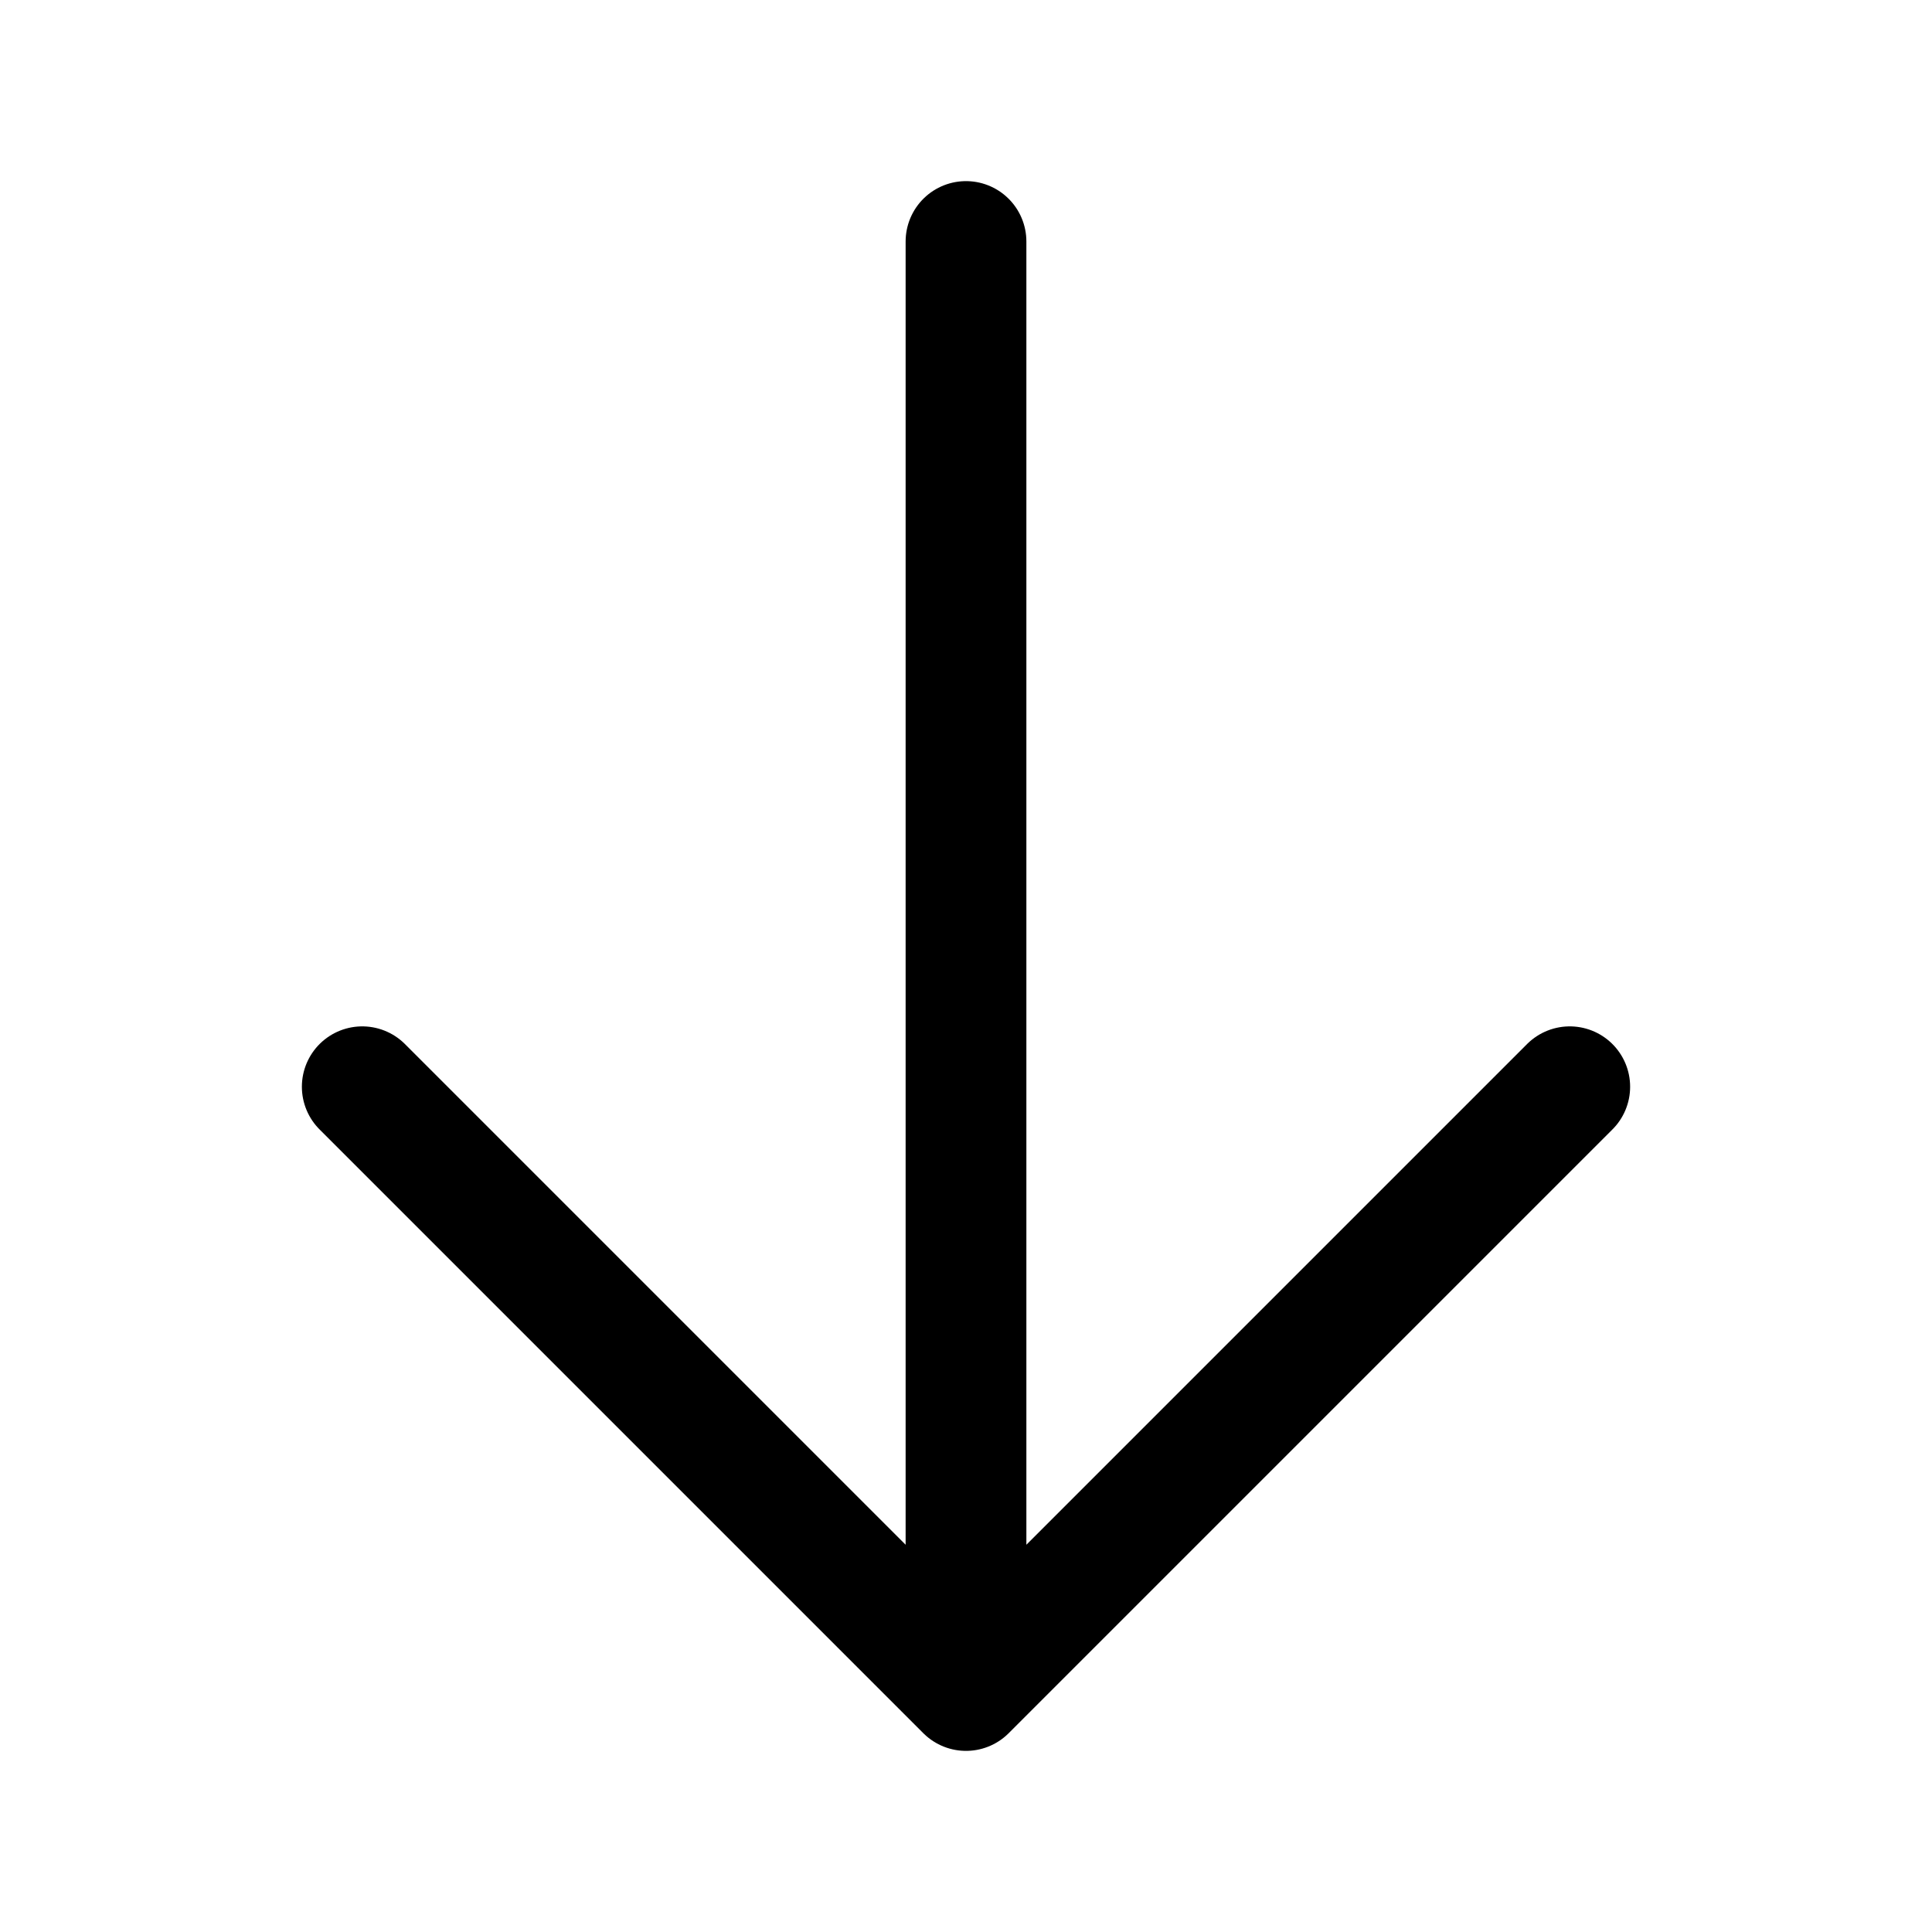
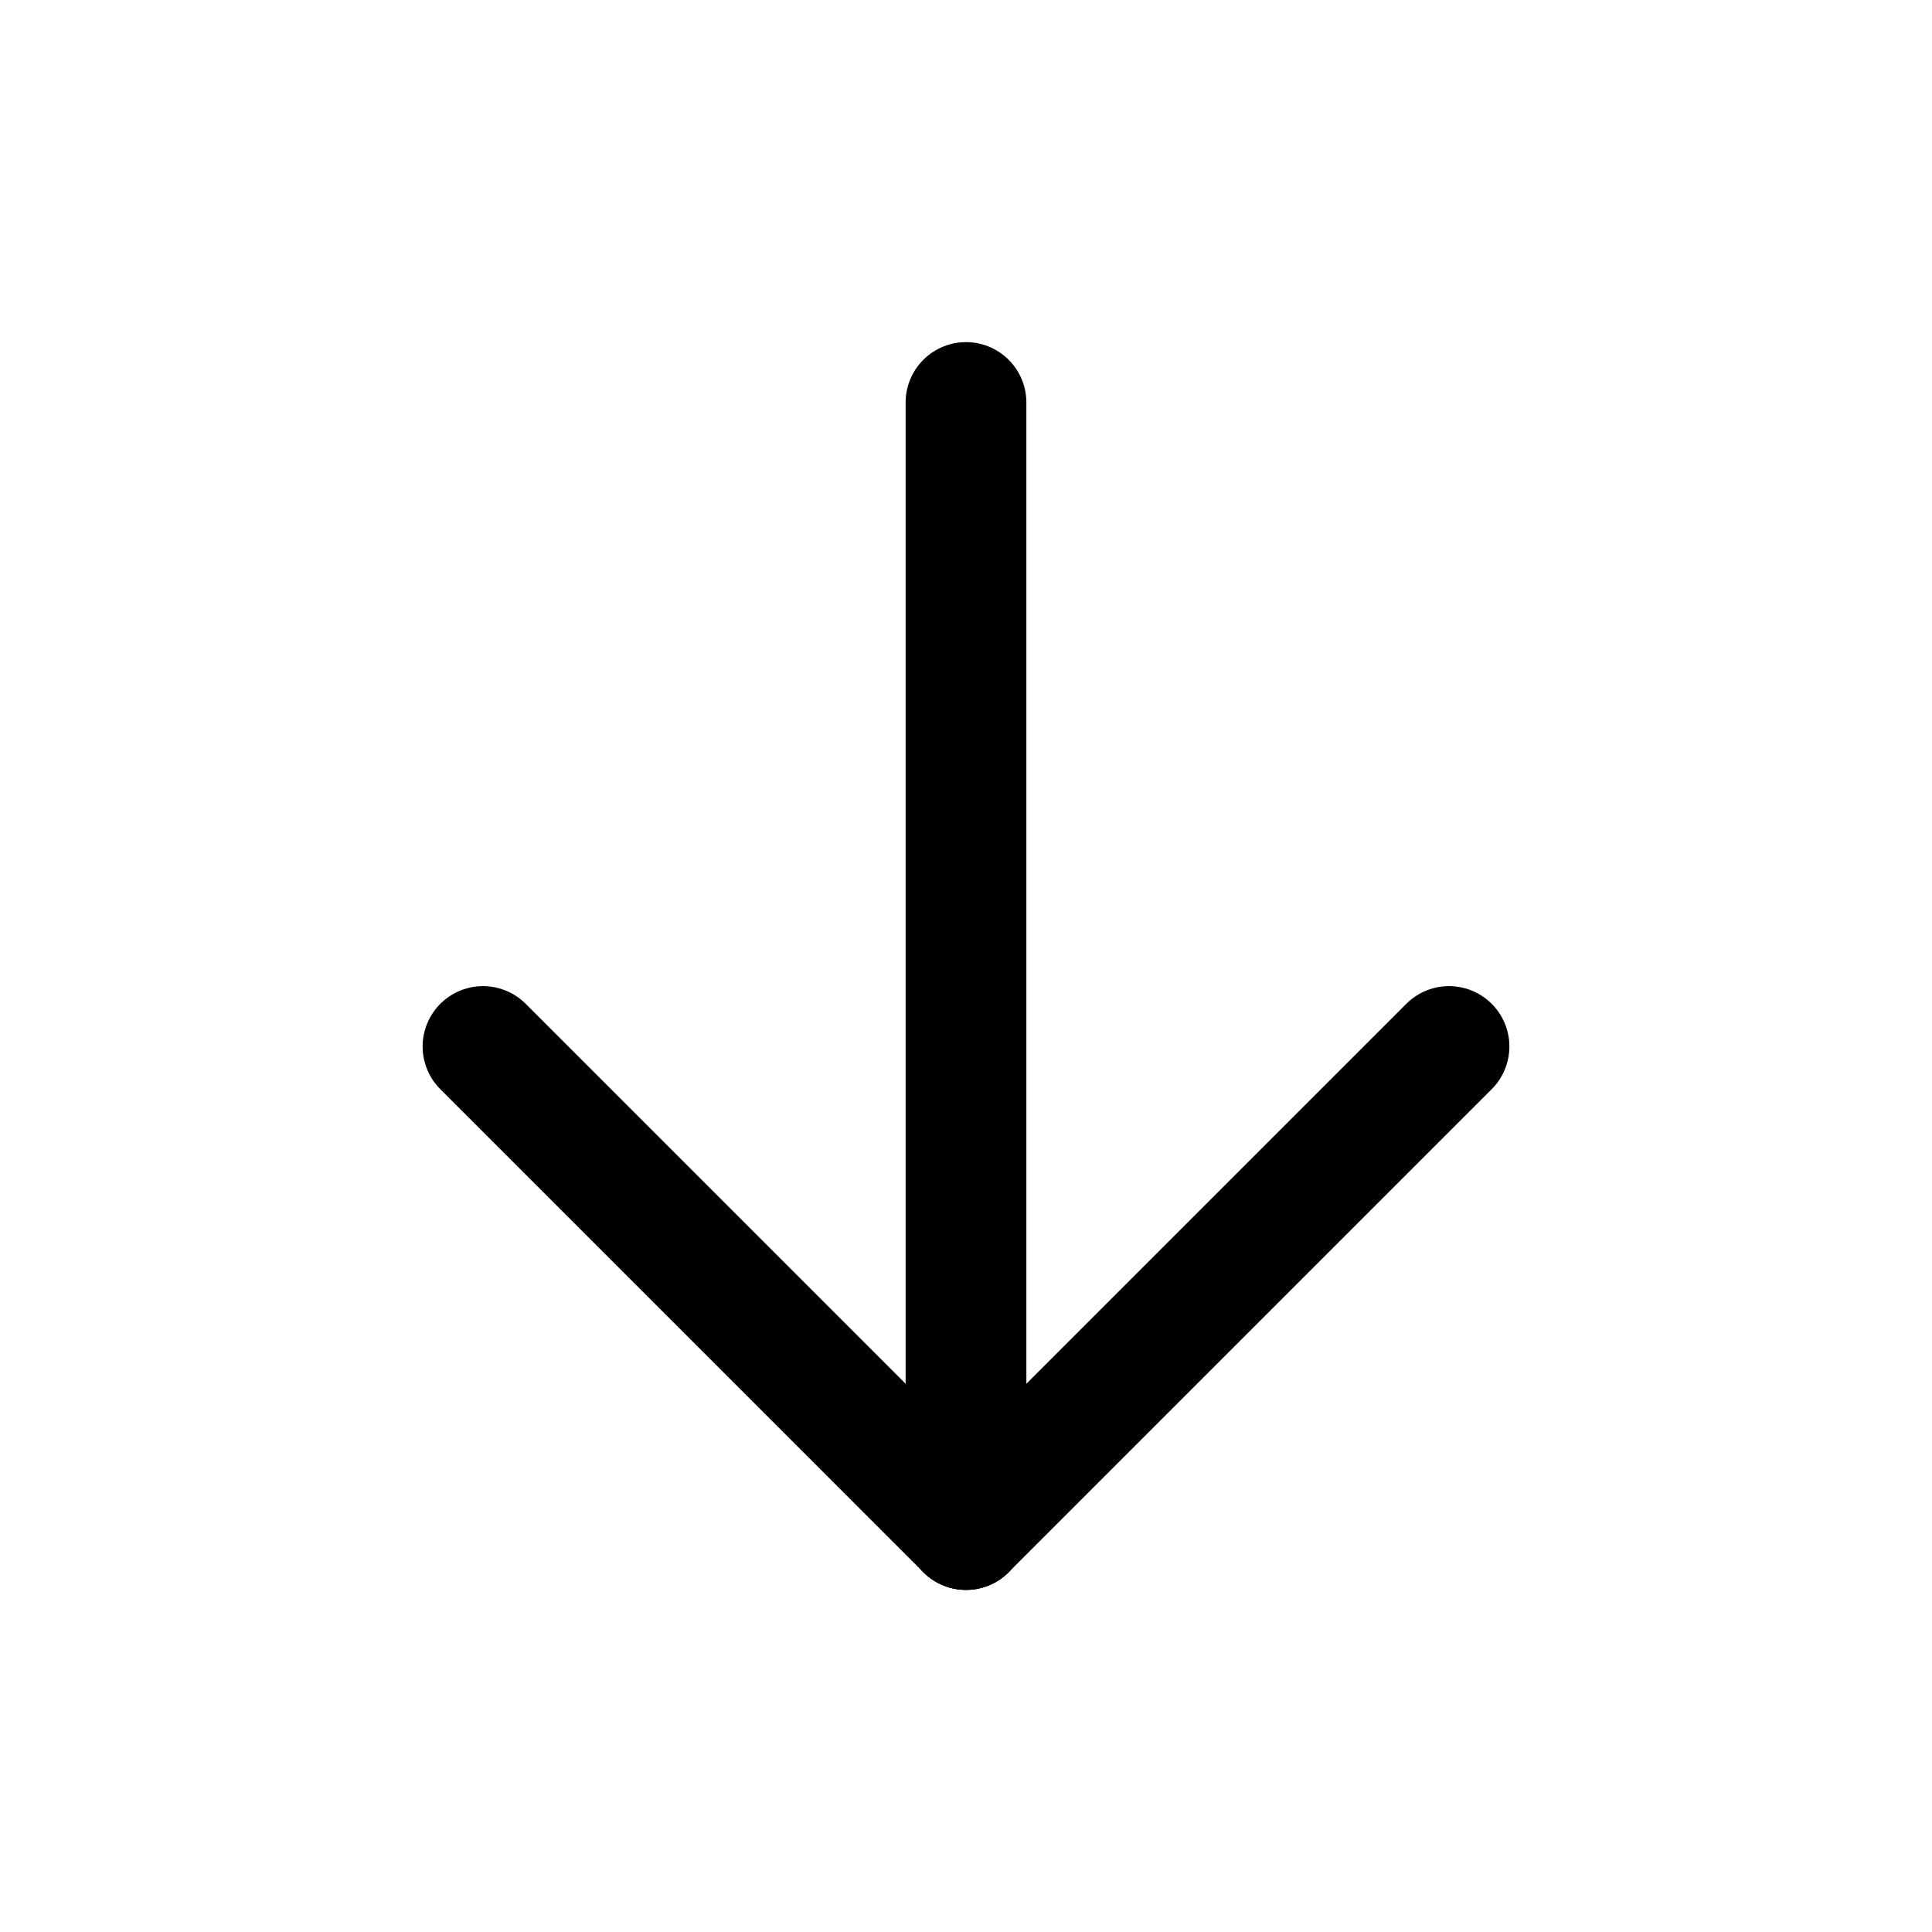
- <svg xmlns="http://www.w3.org/2000/svg" fill="none" viewBox="0 0 24 24" stroke-width="1.5" stroke="currentColor" class="w-6 h-6">
-   <path stroke-linecap="round" stroke-linejoin="round" d="M19.5 13.5L12 21m0 0l-7.5-7.5M12 21V3" />
+ <svg xmlns="http://www.w3.org/2000/svg" class="icon icon-tabler icon-tabler-arrow-down" width="24" height="24" viewBox="0 0 24 24" stroke-width="1.5" stroke="currentColor" fill="none" stroke-linecap="round" stroke-linejoin="round">
+   <path stroke="none" d="M0 0h24v24H0z" fill="none" />
+   <path d="M12 5l0 14" />
+   <path d="M18 13l-6 6" />
+   <path d="M6 13l6 6" />
</svg>
